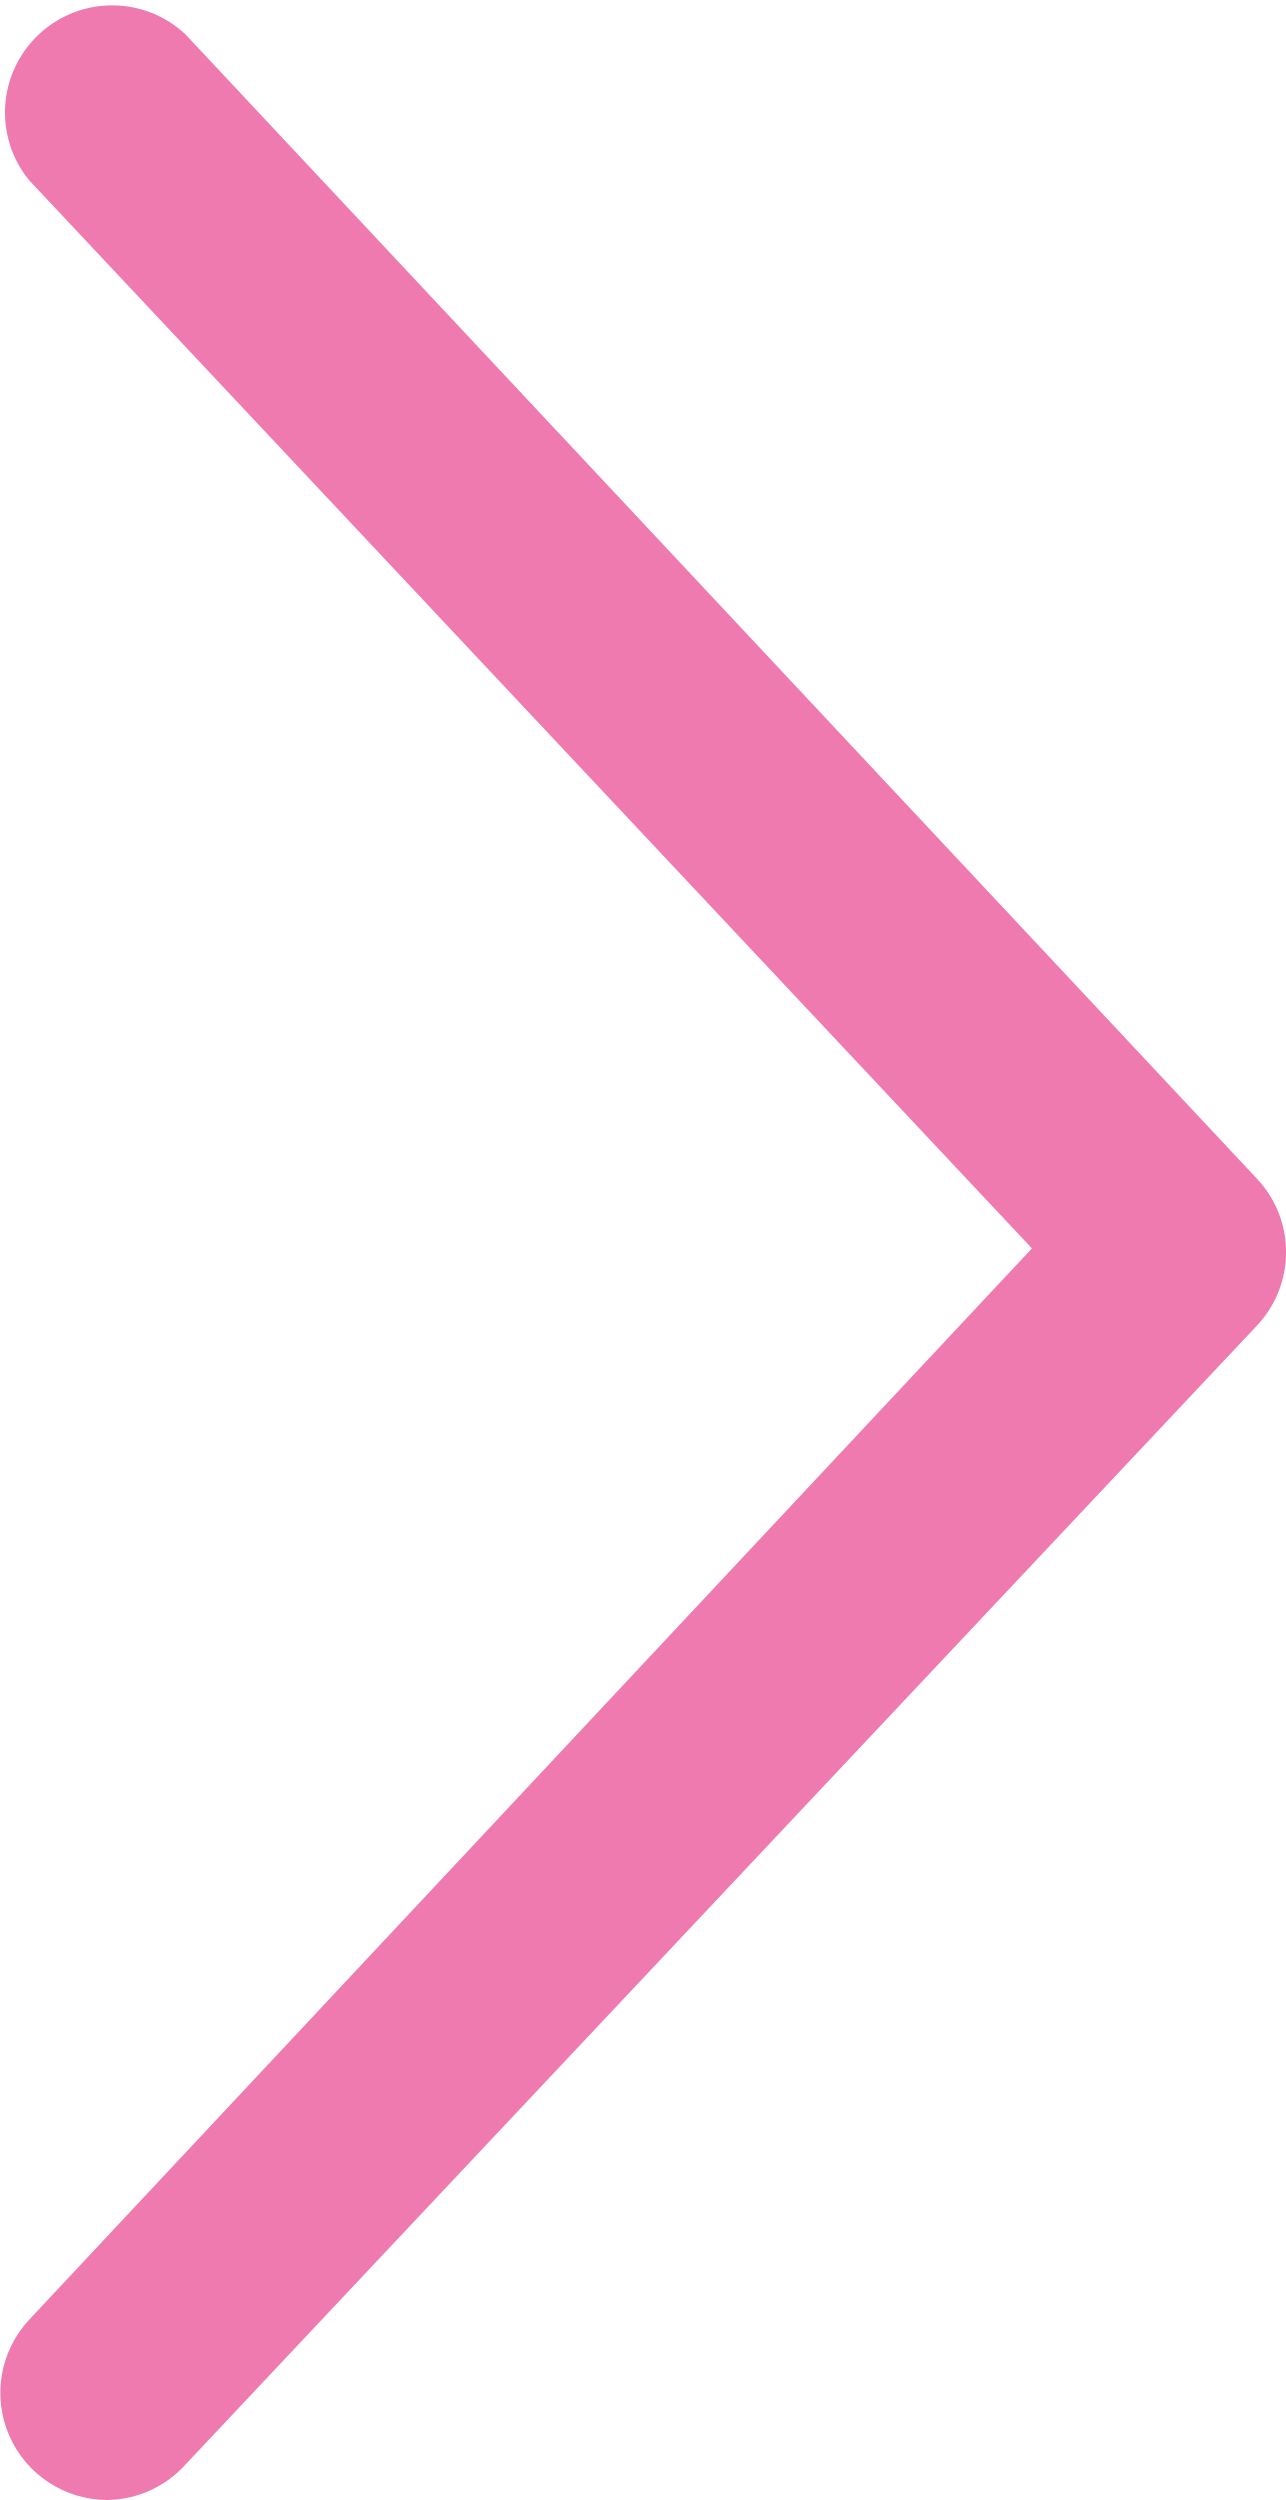
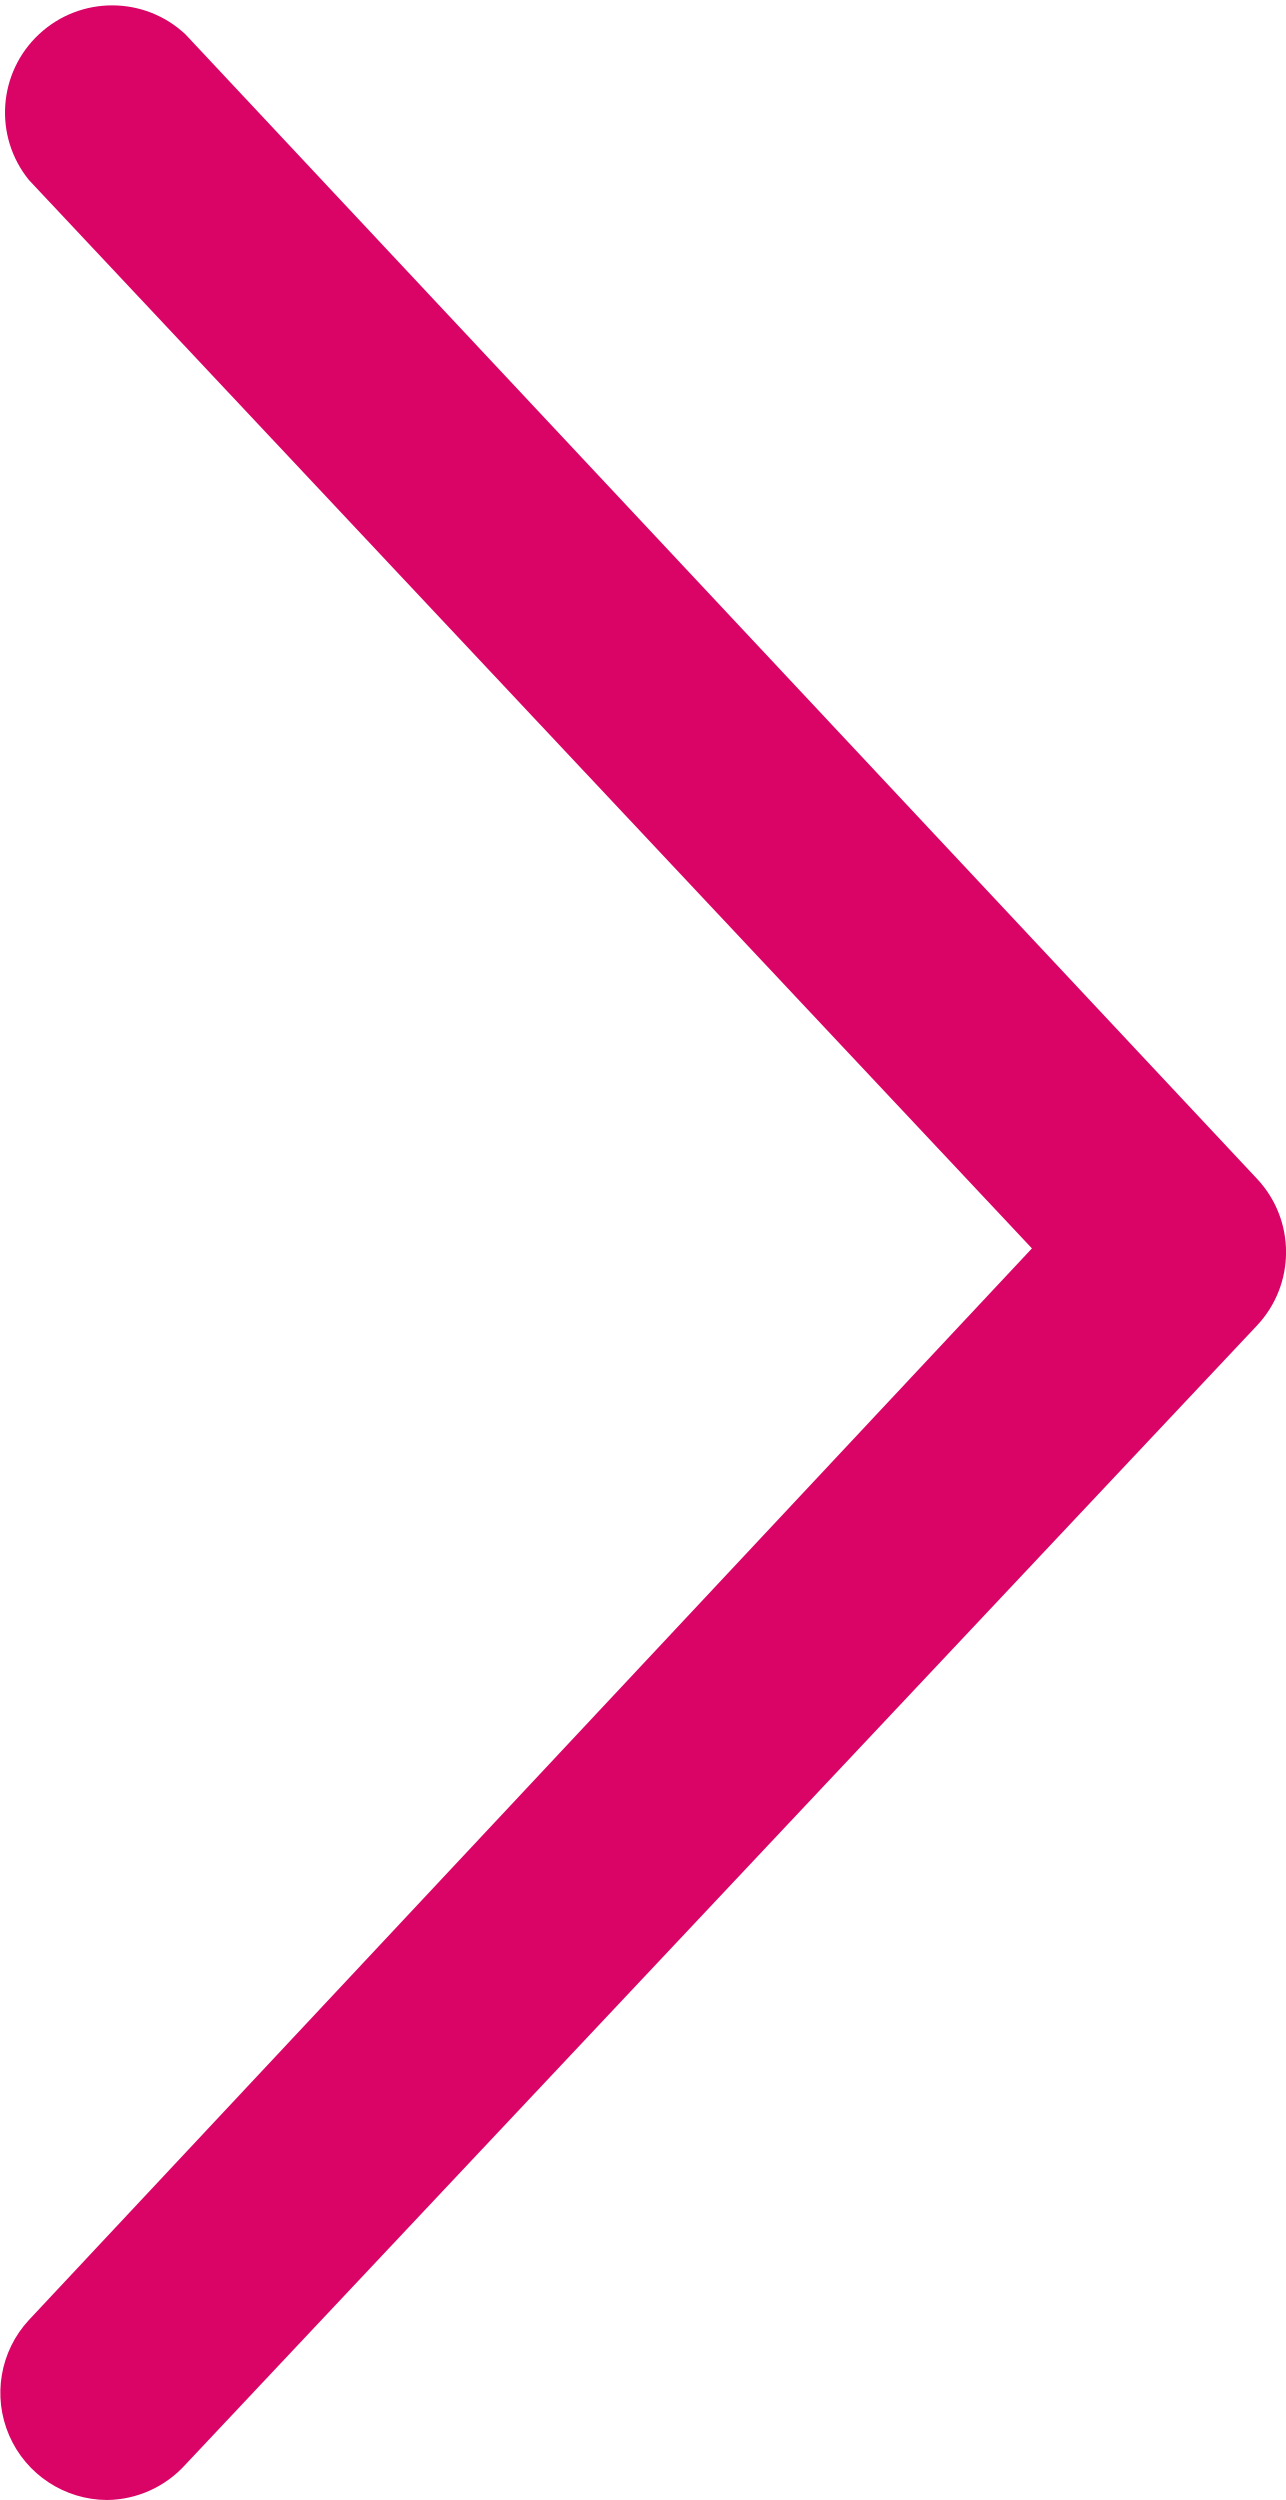
<svg xmlns="http://www.w3.org/2000/svg" viewBox="0 0 12 23.33">
  <defs>
-     <style>.cls-1{fill:#ee7aaf;}</style>
+     <style>.cls-1{fill: rgb(217,4,102);}</style>
  </defs>
  <g id="Capa_2" data-name="Capa 2">
    <g id="Capa_1-2" data-name="Capa 1">
      <path class="cls-1" d="M1,23.33a1,1,0,0,1-.73-1.68l9.36-10L.27,1.68A1,1,0,0,1,1.73.32L11.73,11a1,1,0,0,1,0,1.37L1.73,23A1,1,0,0,1,1,23.33Z" />
    </g>
  </g>
</svg>
